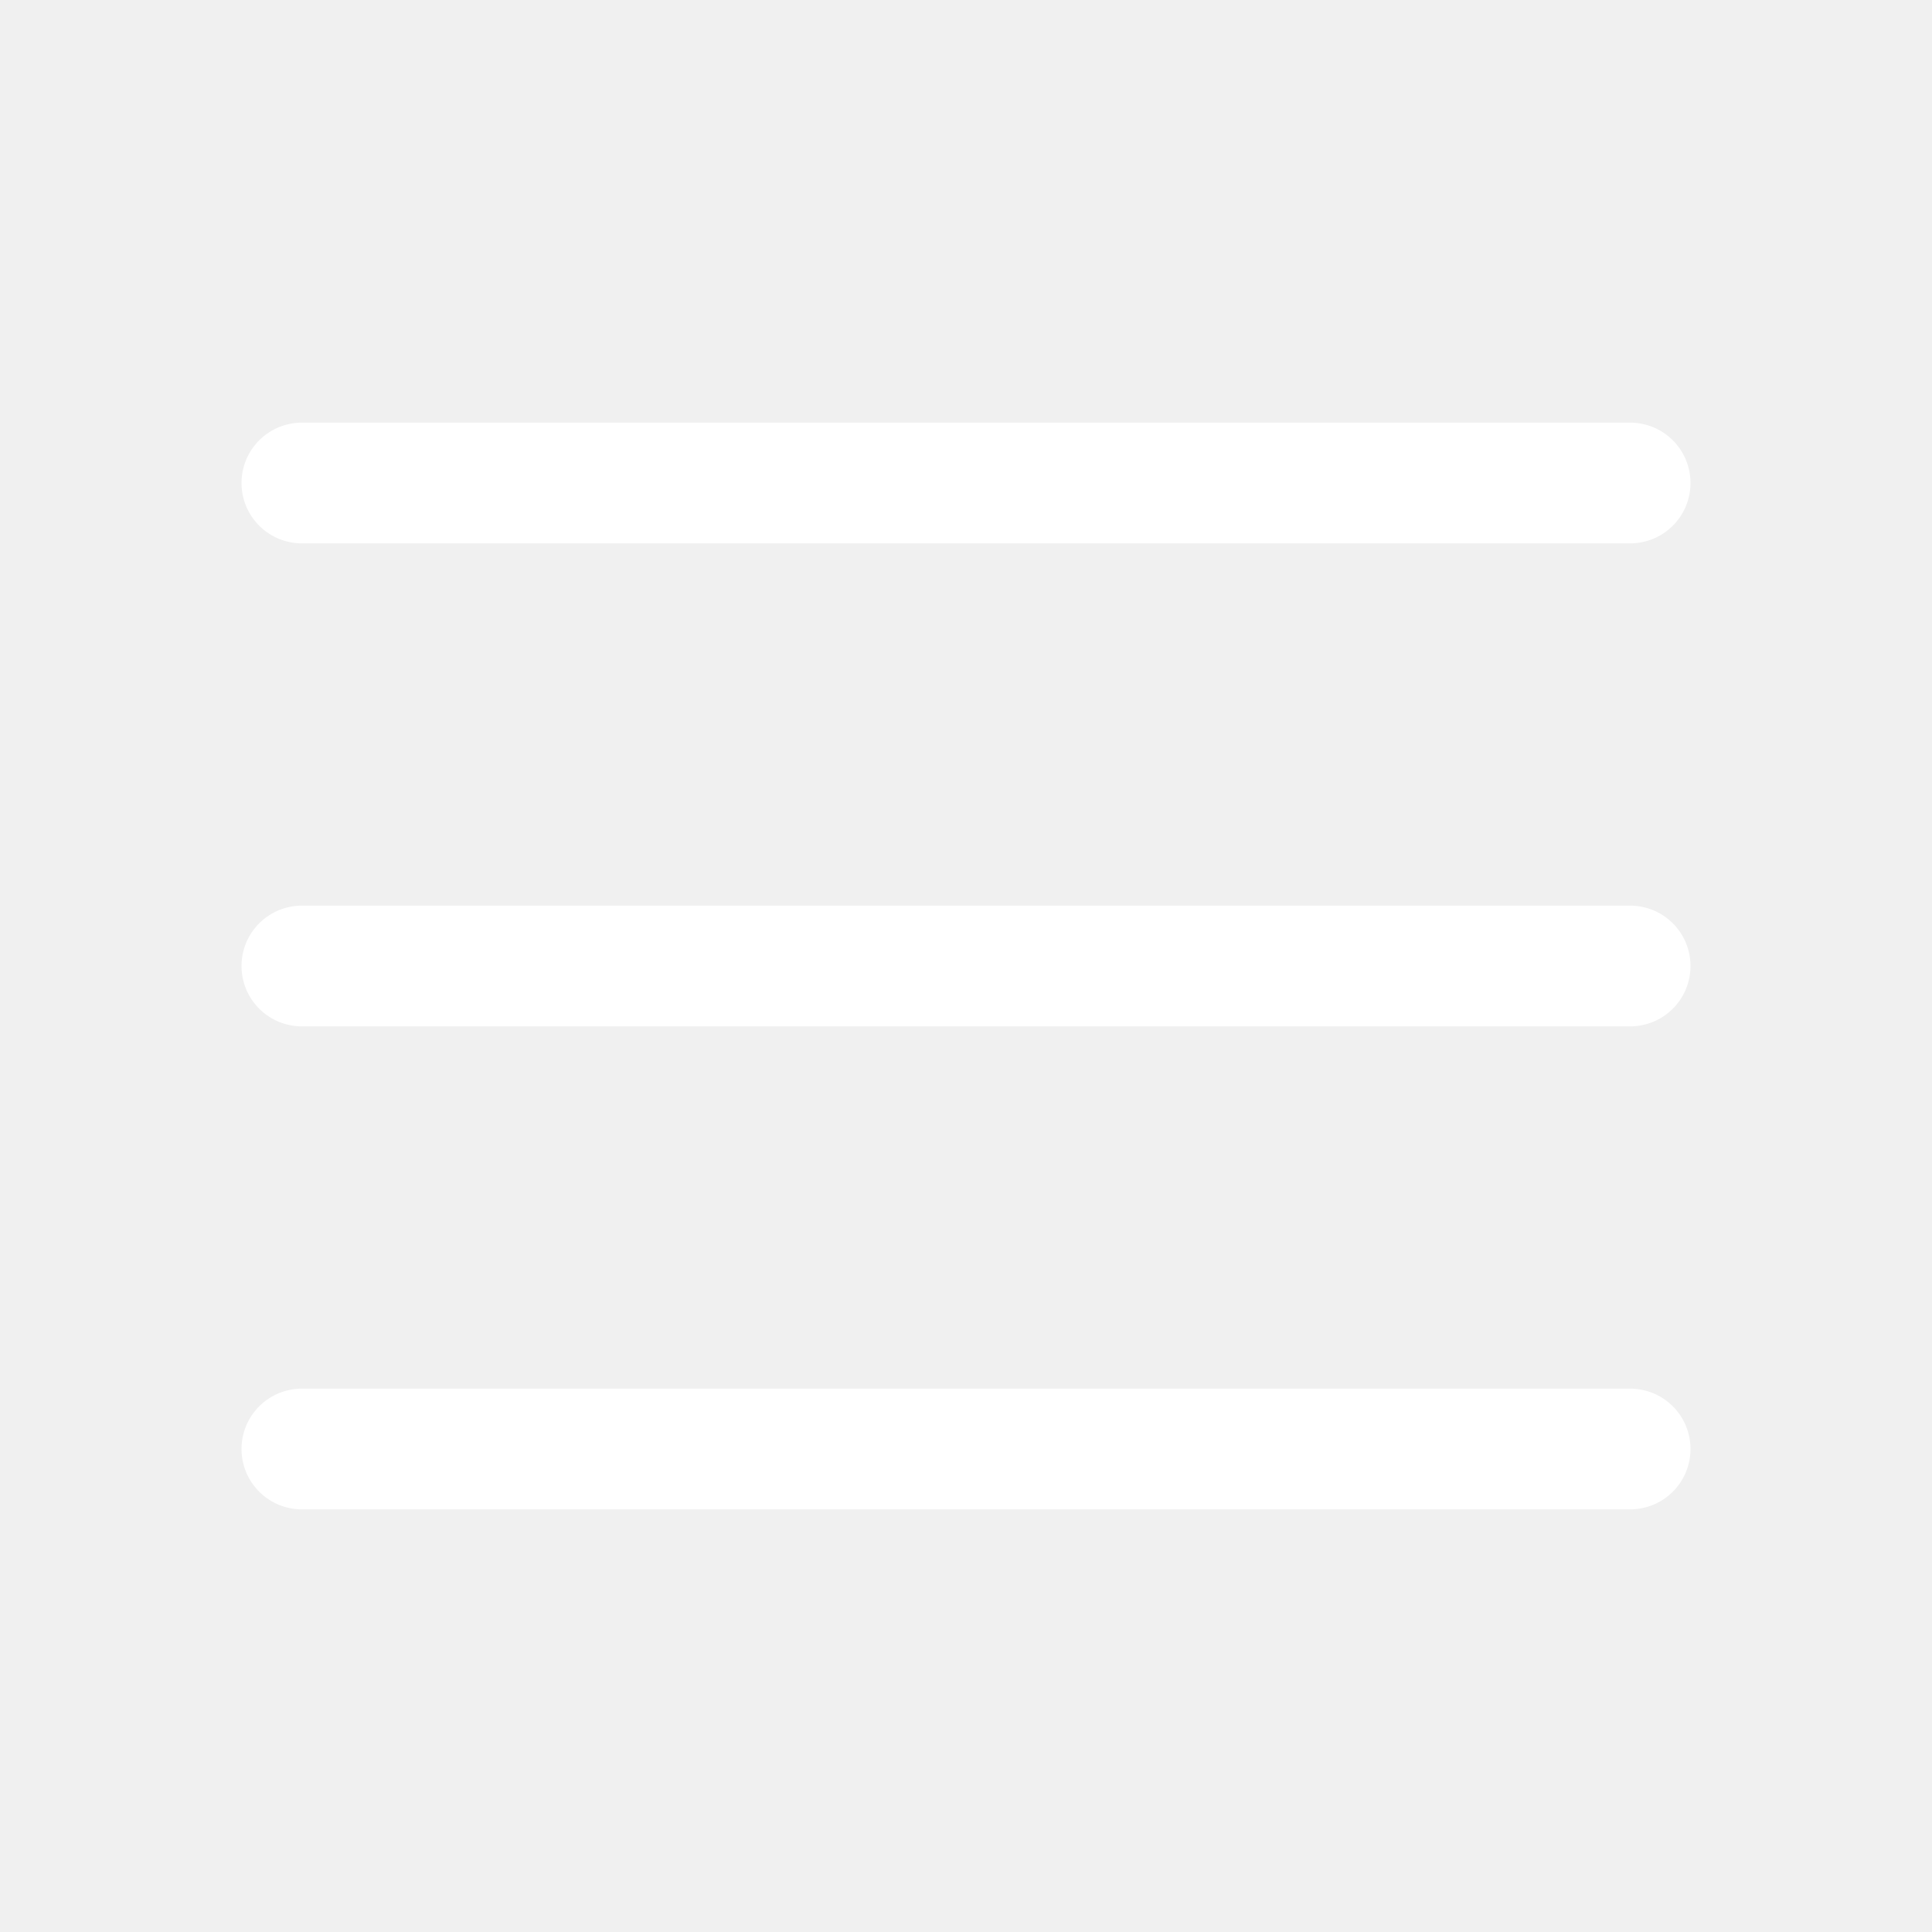
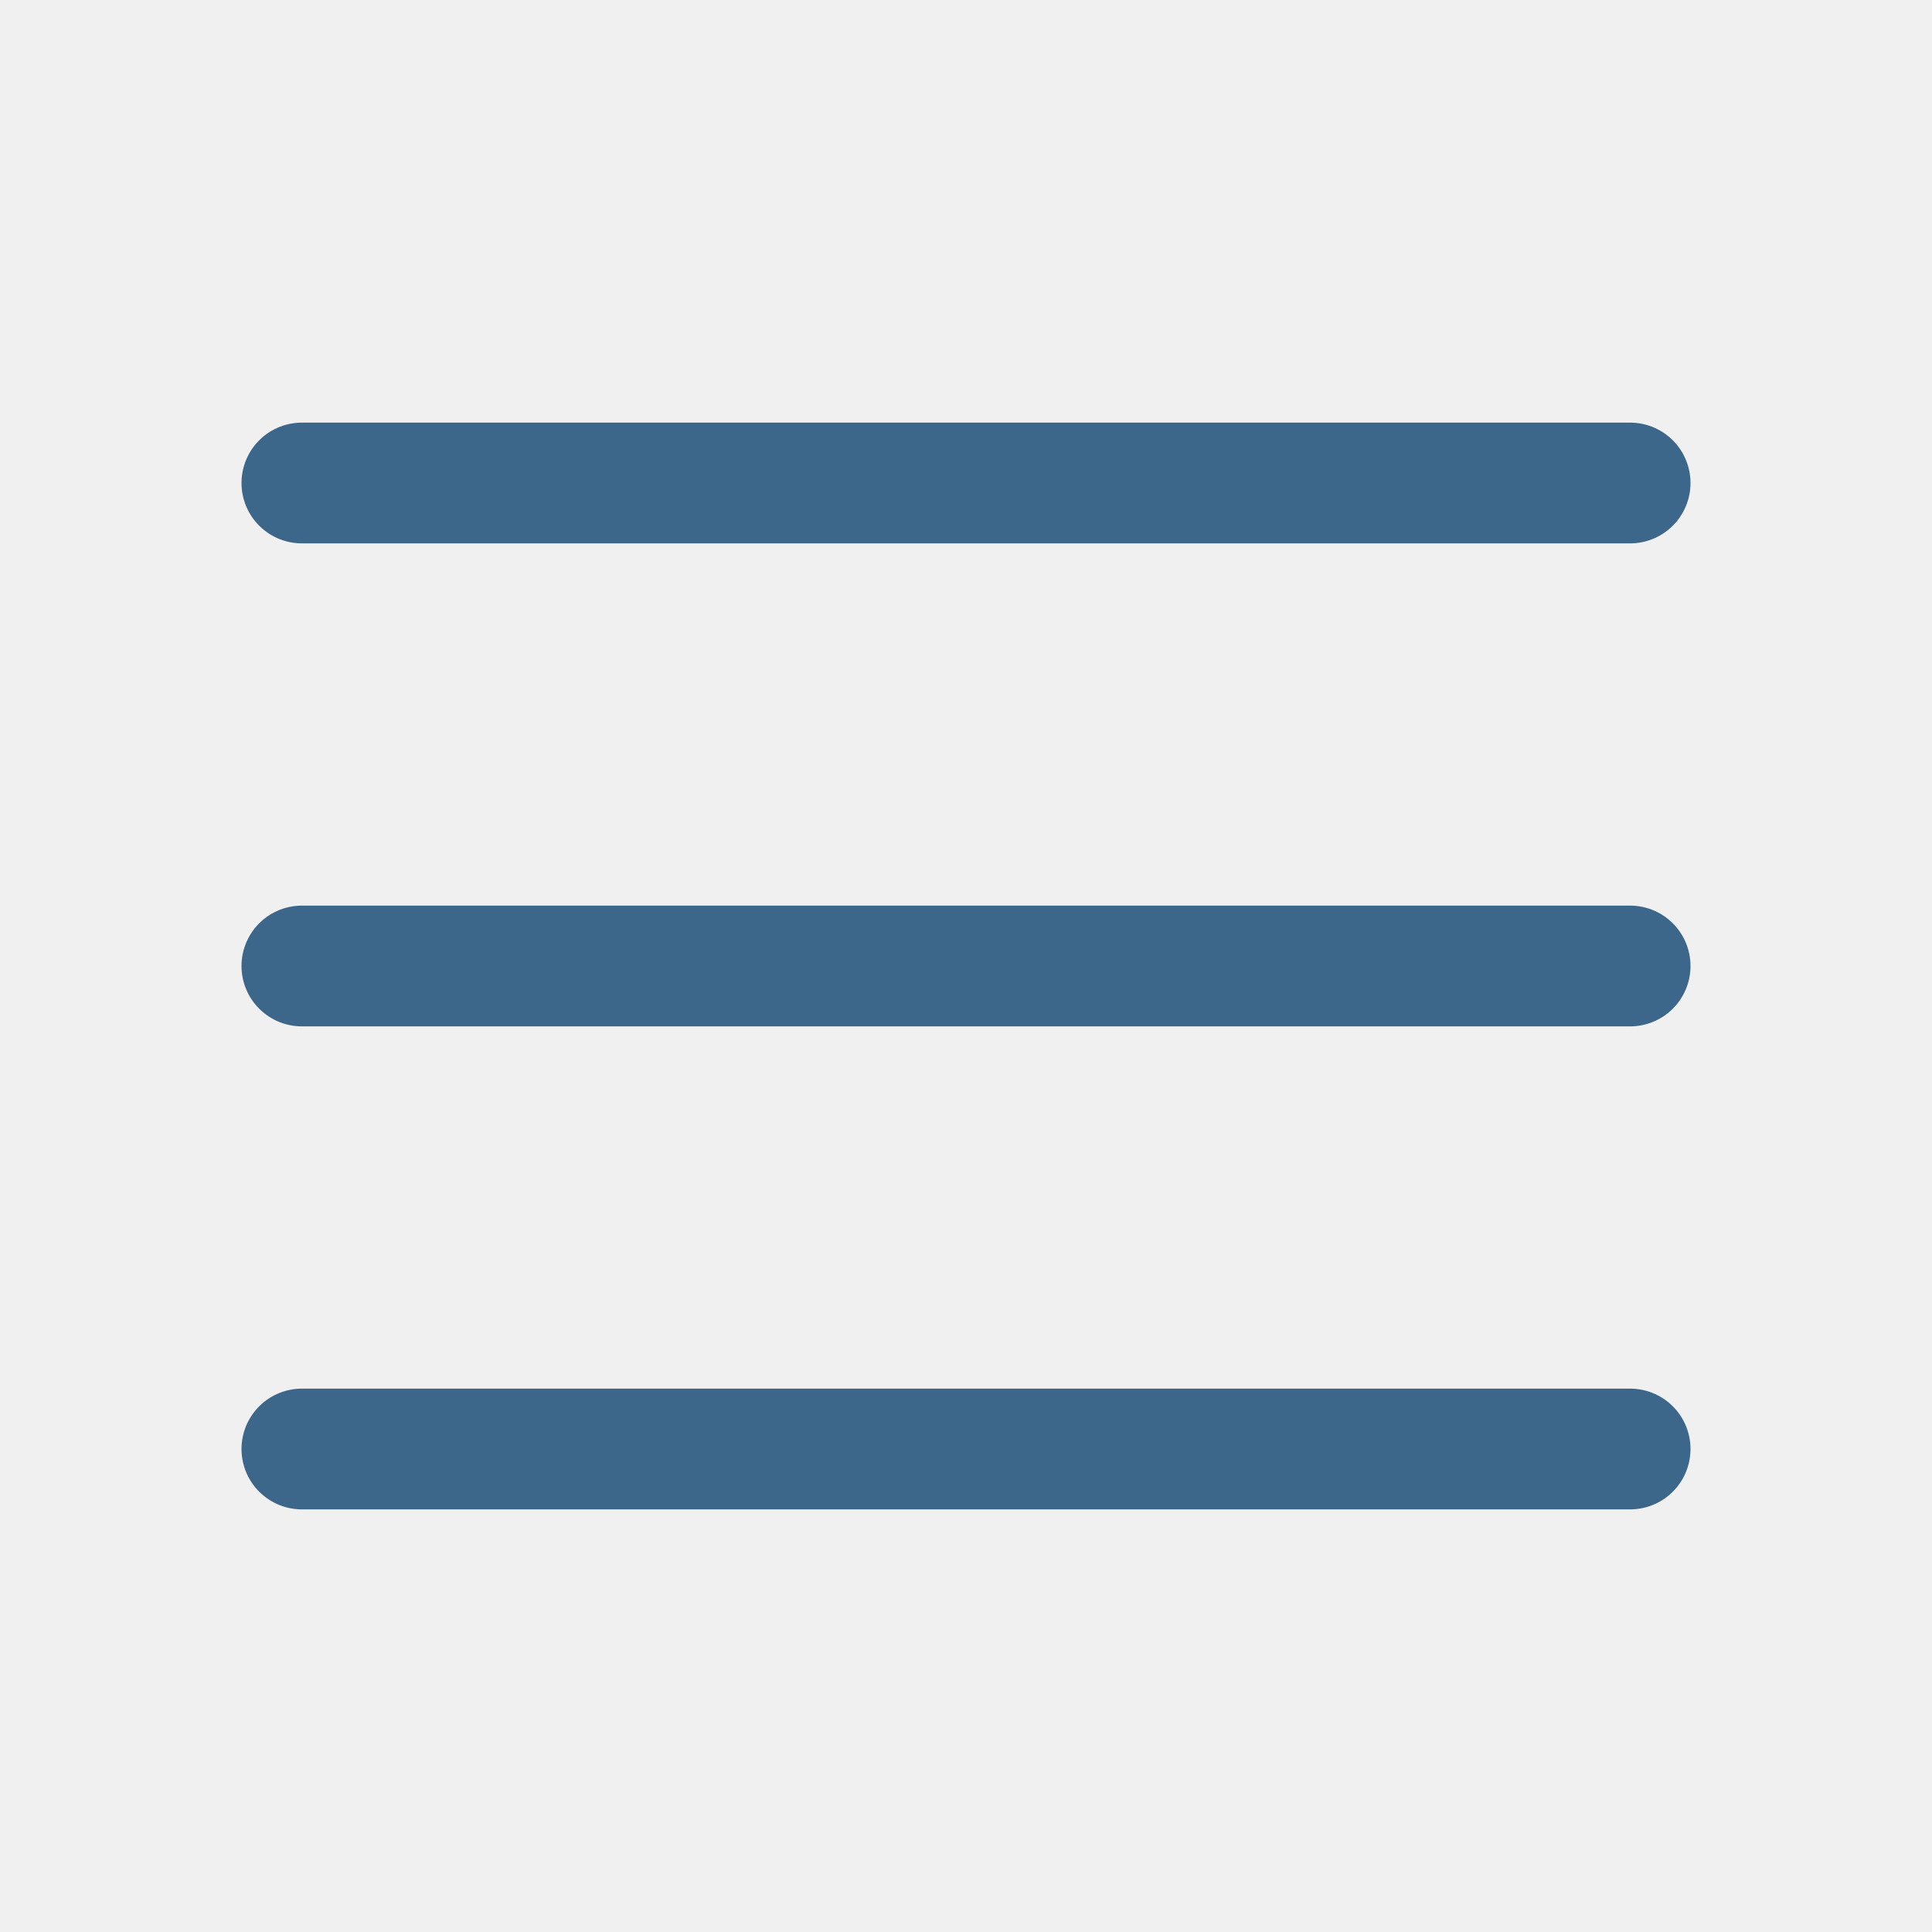
- <svg xmlns="http://www.w3.org/2000/svg" width="192" height="192" fill="#ffffff" viewBox="0 0 256 256">
+ <svg xmlns="http://www.w3.org/2000/svg" width="192" height="192" fill="#3d678a" viewBox="0 0 256 256">
  <rect width="256" height="256" fill="none" />
-   <line x1="40" y1="128" x2="216" y2="128" stroke="#ffffff" stroke-linecap="round" stroke-linejoin="round" stroke-width="16" />
-   <line x1="40" y1="64" x2="216" y2="64" stroke="#ffffff" stroke-linecap="round" stroke-linejoin="round" stroke-width="16" />
-   <line x1="40" y1="192" x2="216" y2="192" stroke="#ffffff" stroke-linecap="round" stroke-linejoin="round" stroke-width="16" />
+   <line x1="40" y1="128" x2="216" y2="128" stroke="#3d678a" stroke-linecap="round" stroke-linejoin="round" stroke-width="16" />
+   <line x1="40" y1="64" x2="216" y2="64" stroke="#3d678a" stroke-linecap="round" stroke-linejoin="round" stroke-width="16" />
+   <line x1="40" y1="192" x2="216" y2="192" stroke="#3d678a" stroke-linecap="round" stroke-linejoin="round" stroke-width="16" />
</svg>
